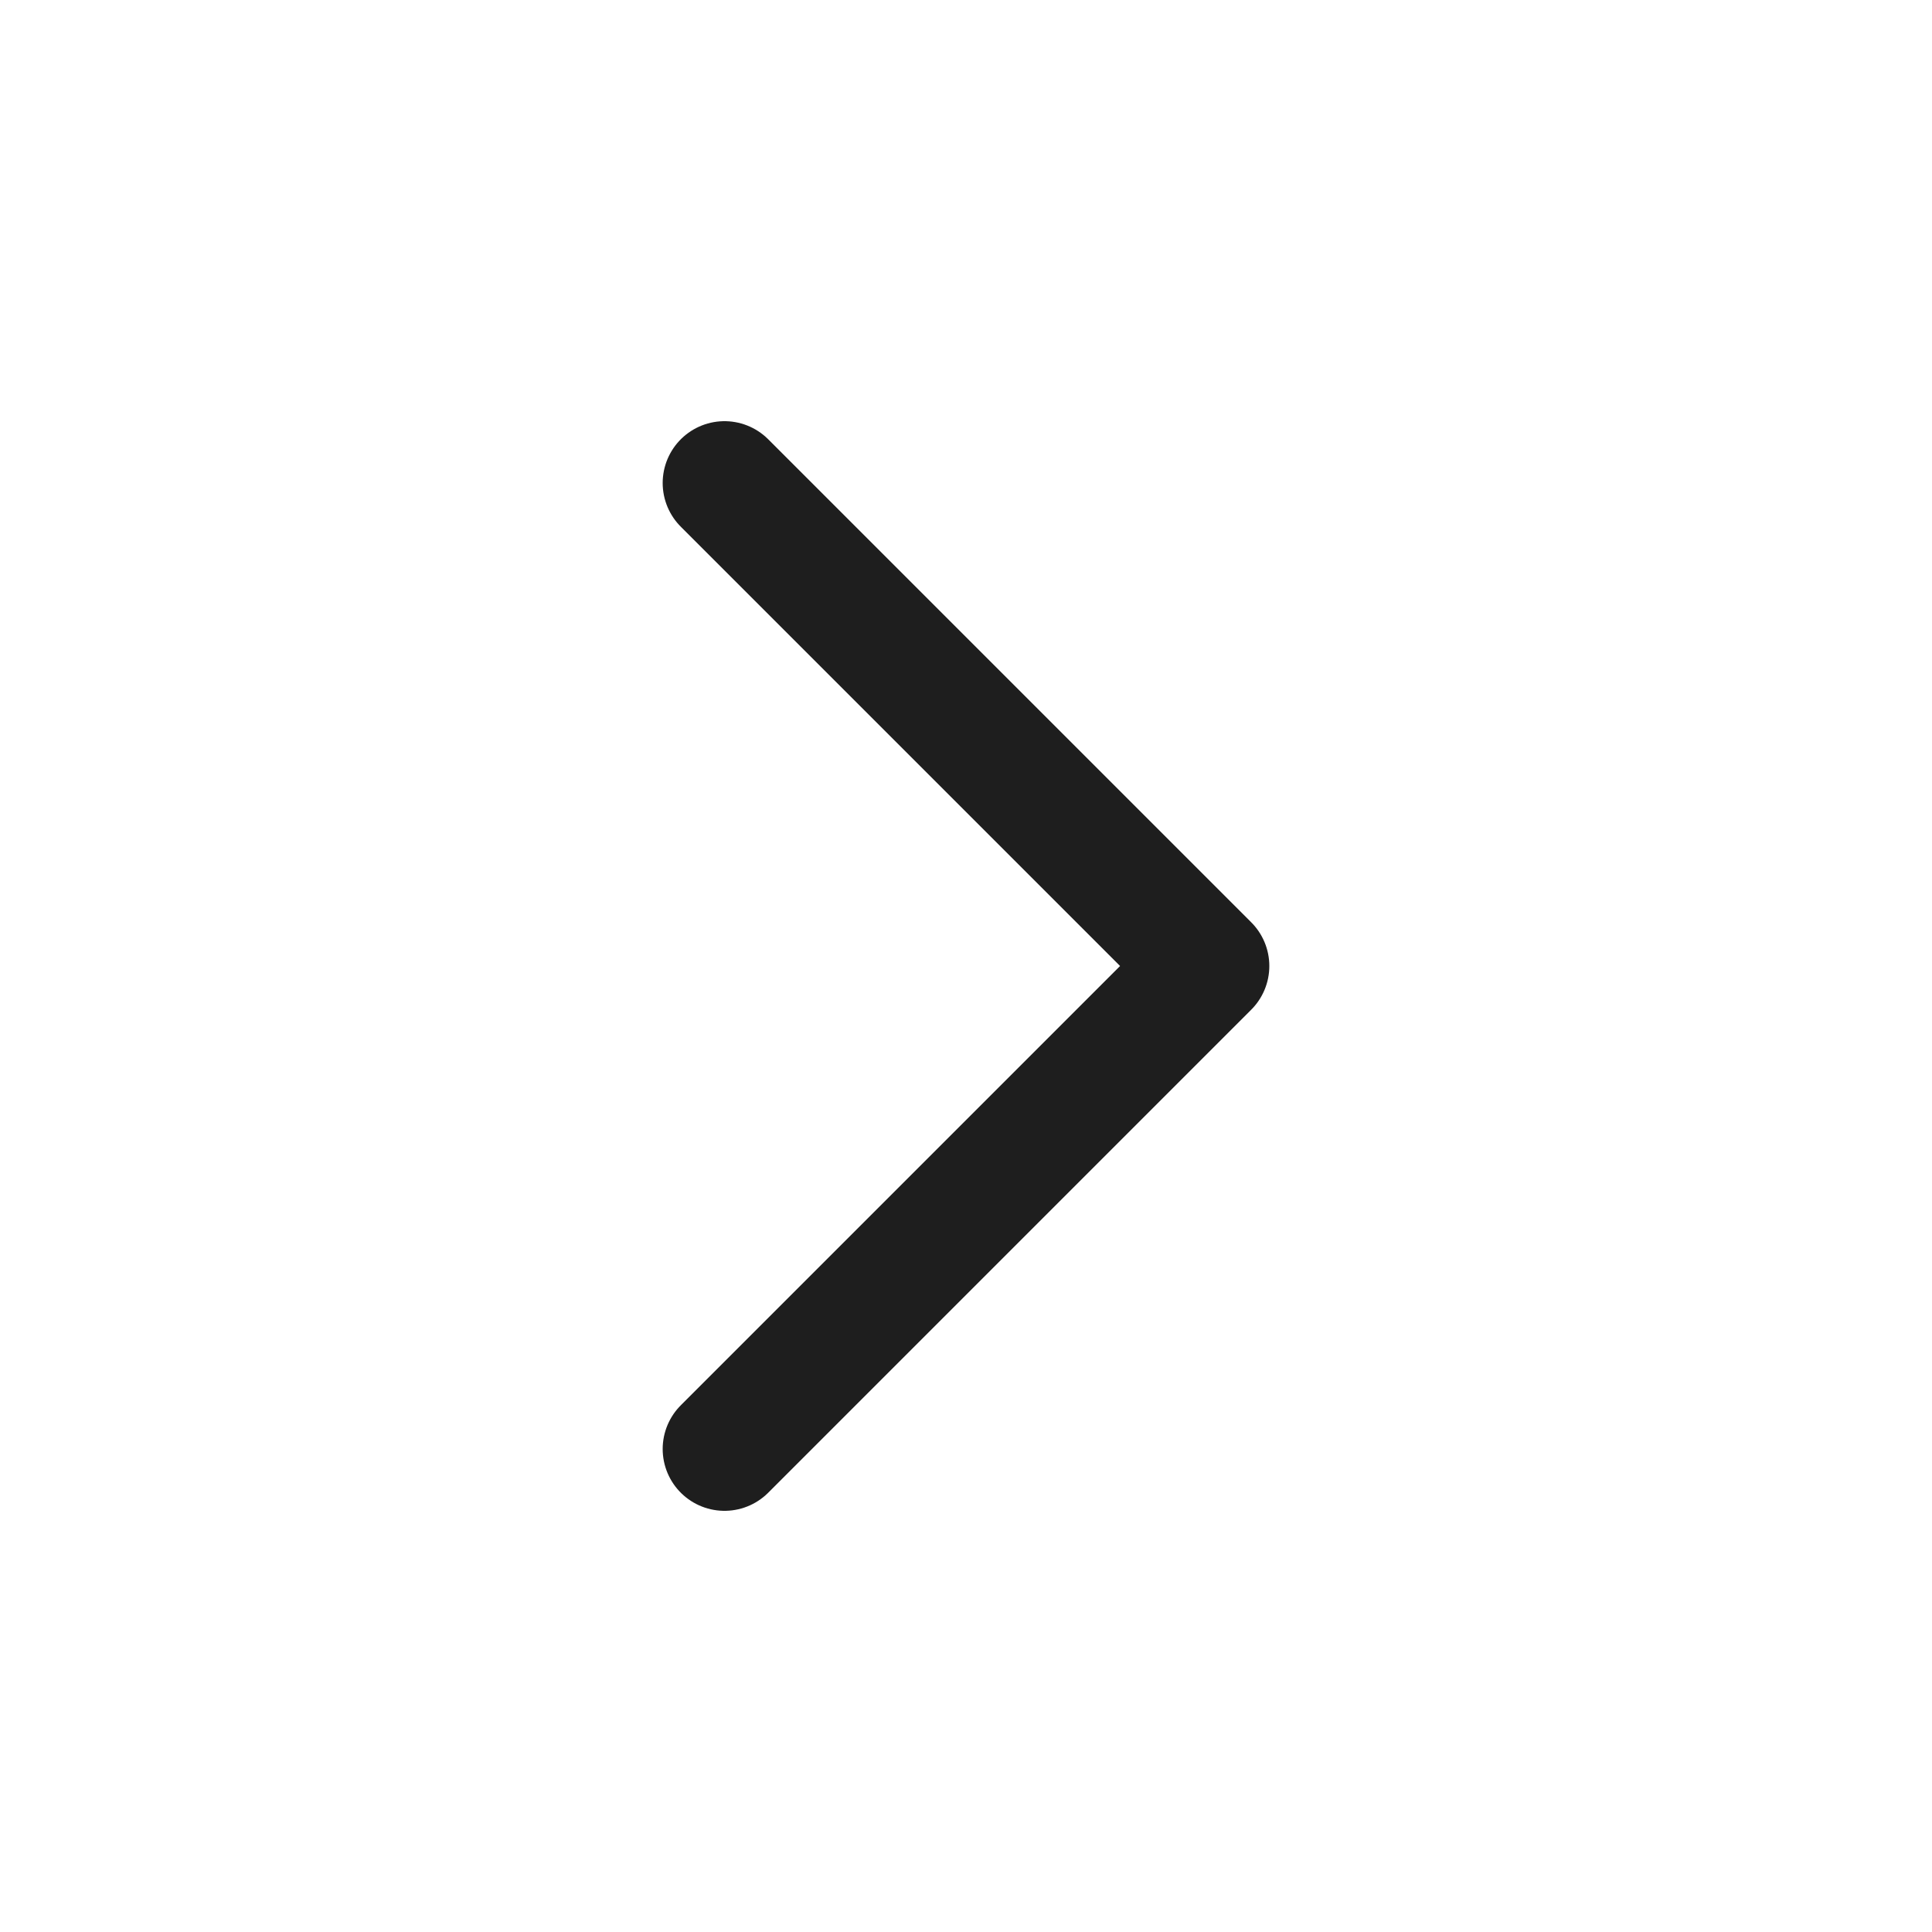
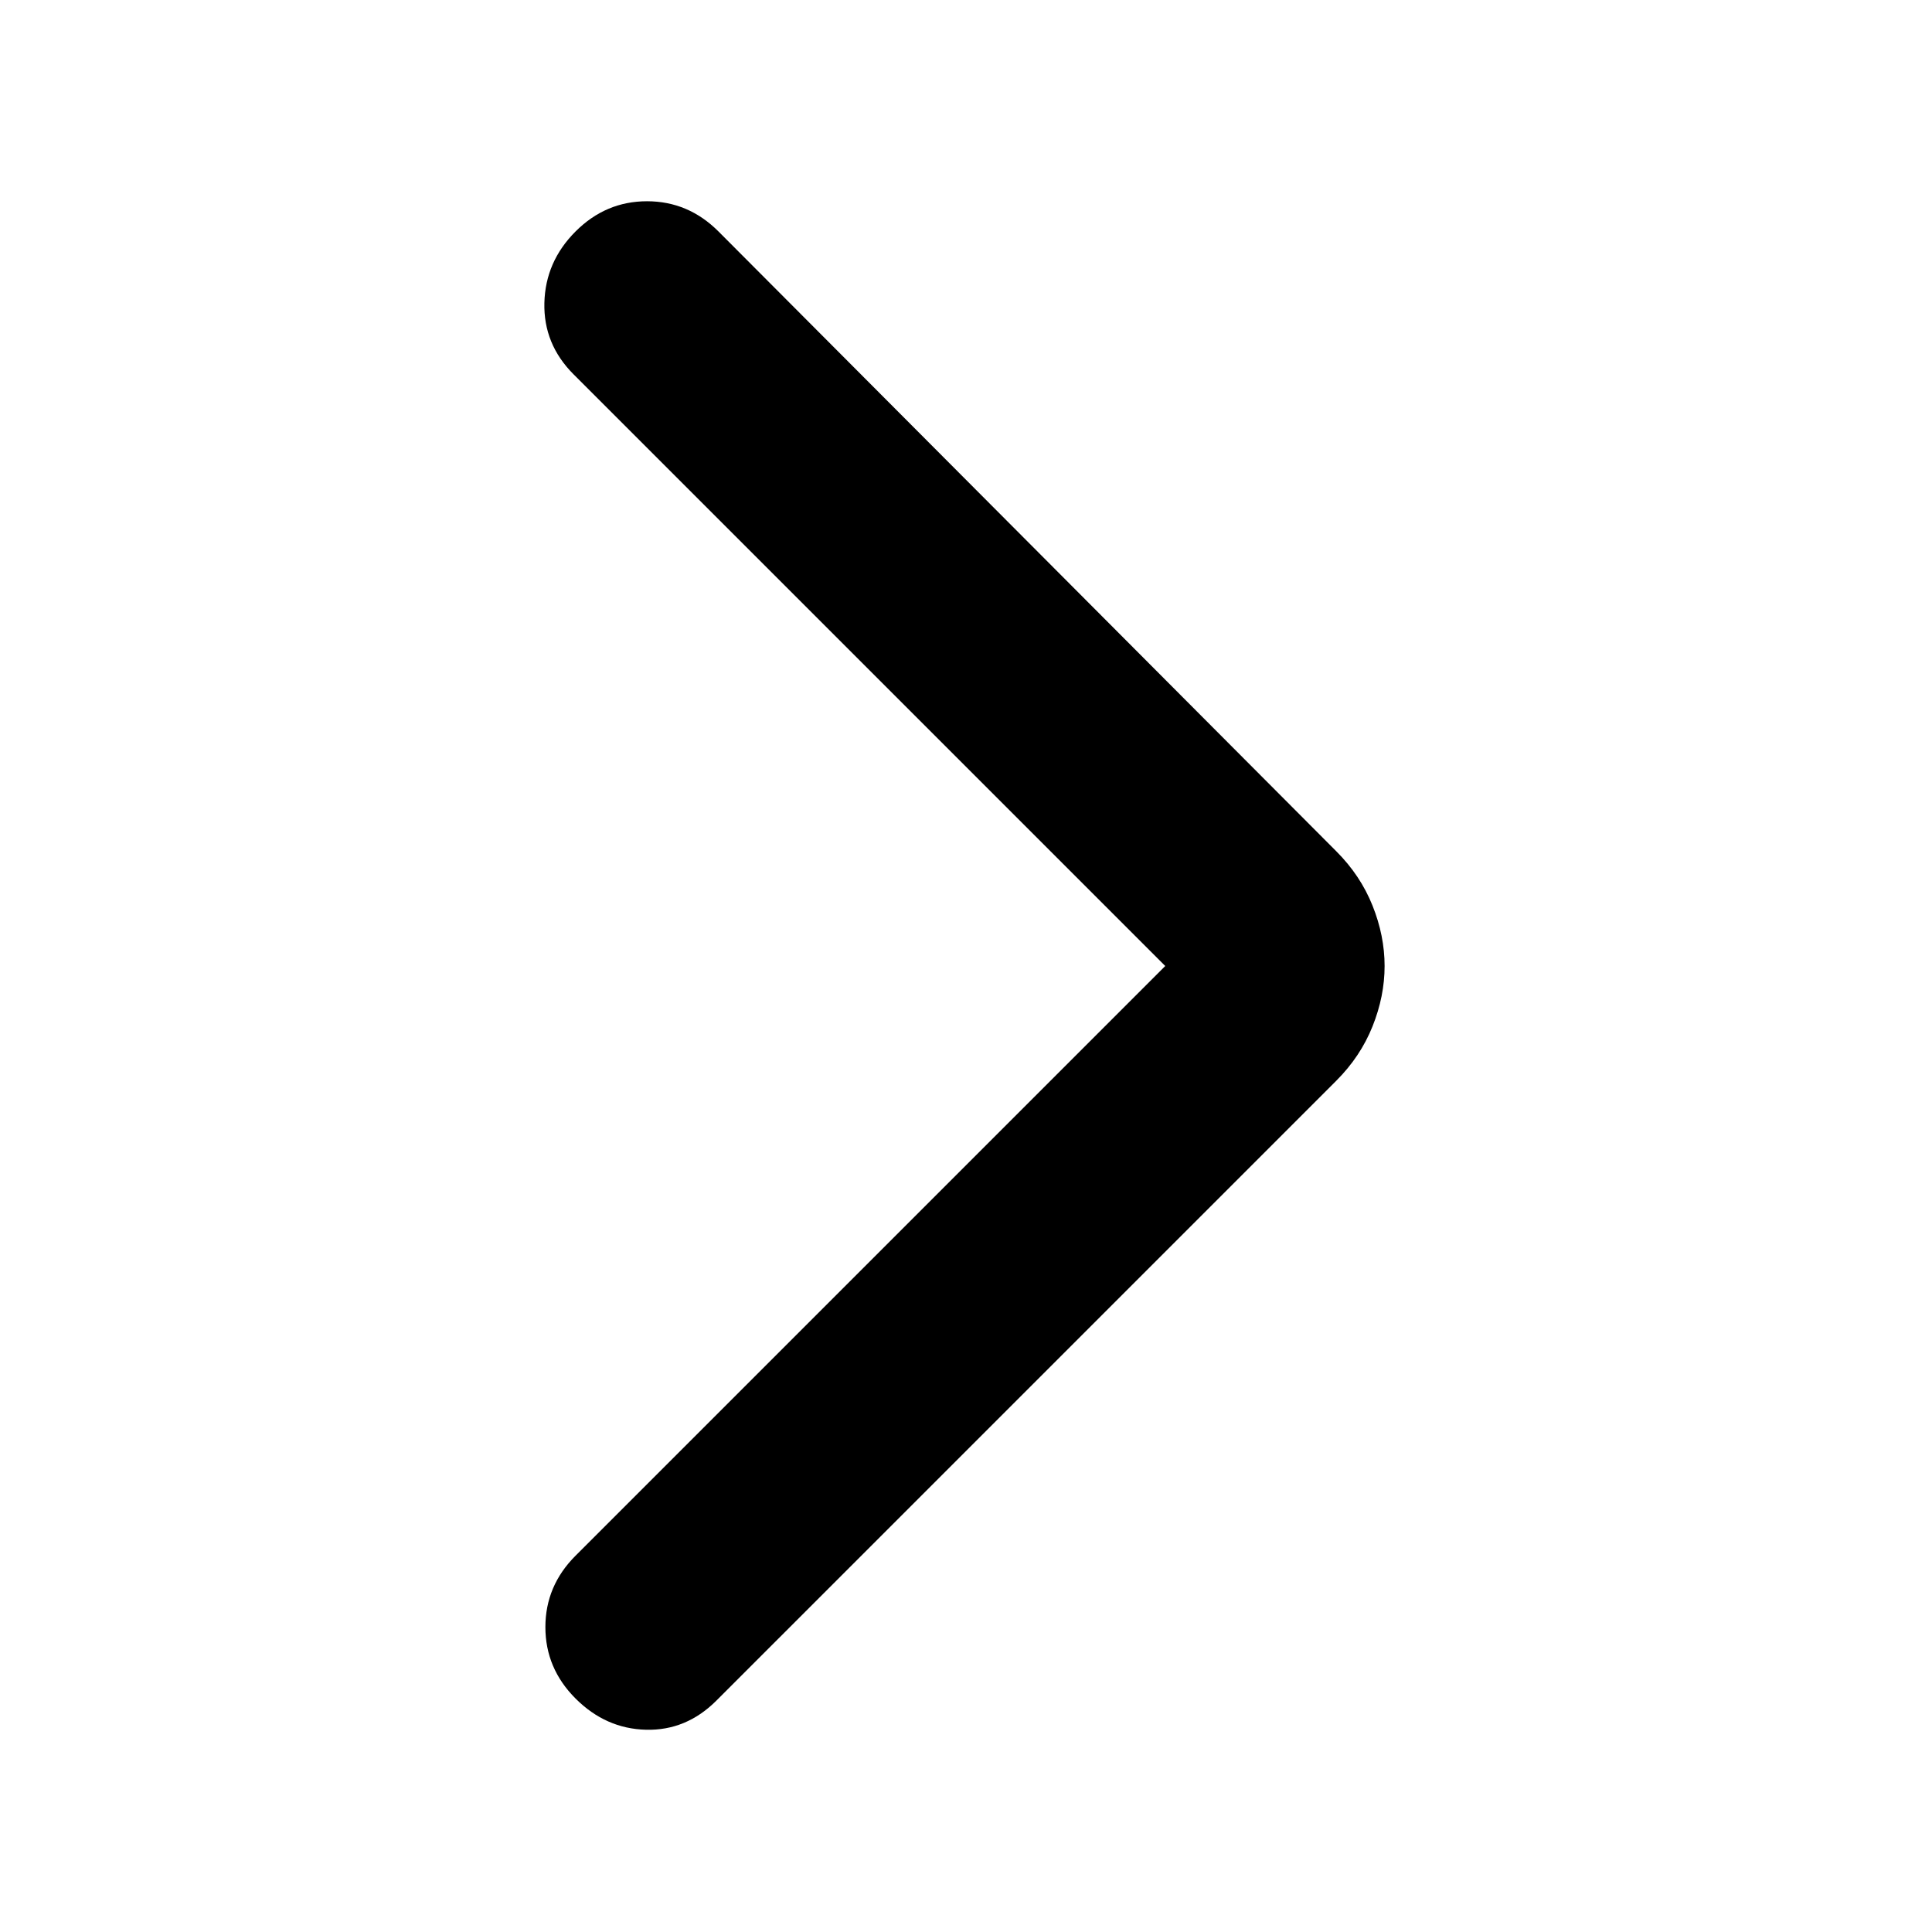
- <svg xmlns="http://www.w3.org/2000/svg" width="25" height="25" viewBox="0 0 25 25" fill="none">
-   <path d="M9.375 18.75L15.625 12.5L9.375 6.25" stroke="#1E1E1E" stroke-width="1.6" stroke-linecap="round" stroke-linejoin="round" />
+ <svg xmlns="http://www.w3.org/2000/svg" height="24px" viewBox="0 -960 960 960" width="24px" fill="#000000">
+   <path d="M579-480 285-774q-15-15-14.5-35.5T286-845q15-15 35.5-15t35.5 15l307 308q12 12 18 27t6 30q0 15-6 30t-18 27L356-115q-15 15-35 14.5T286-116q-15-15-15-35.5t15-35.5l293-293Z" />
</svg>
